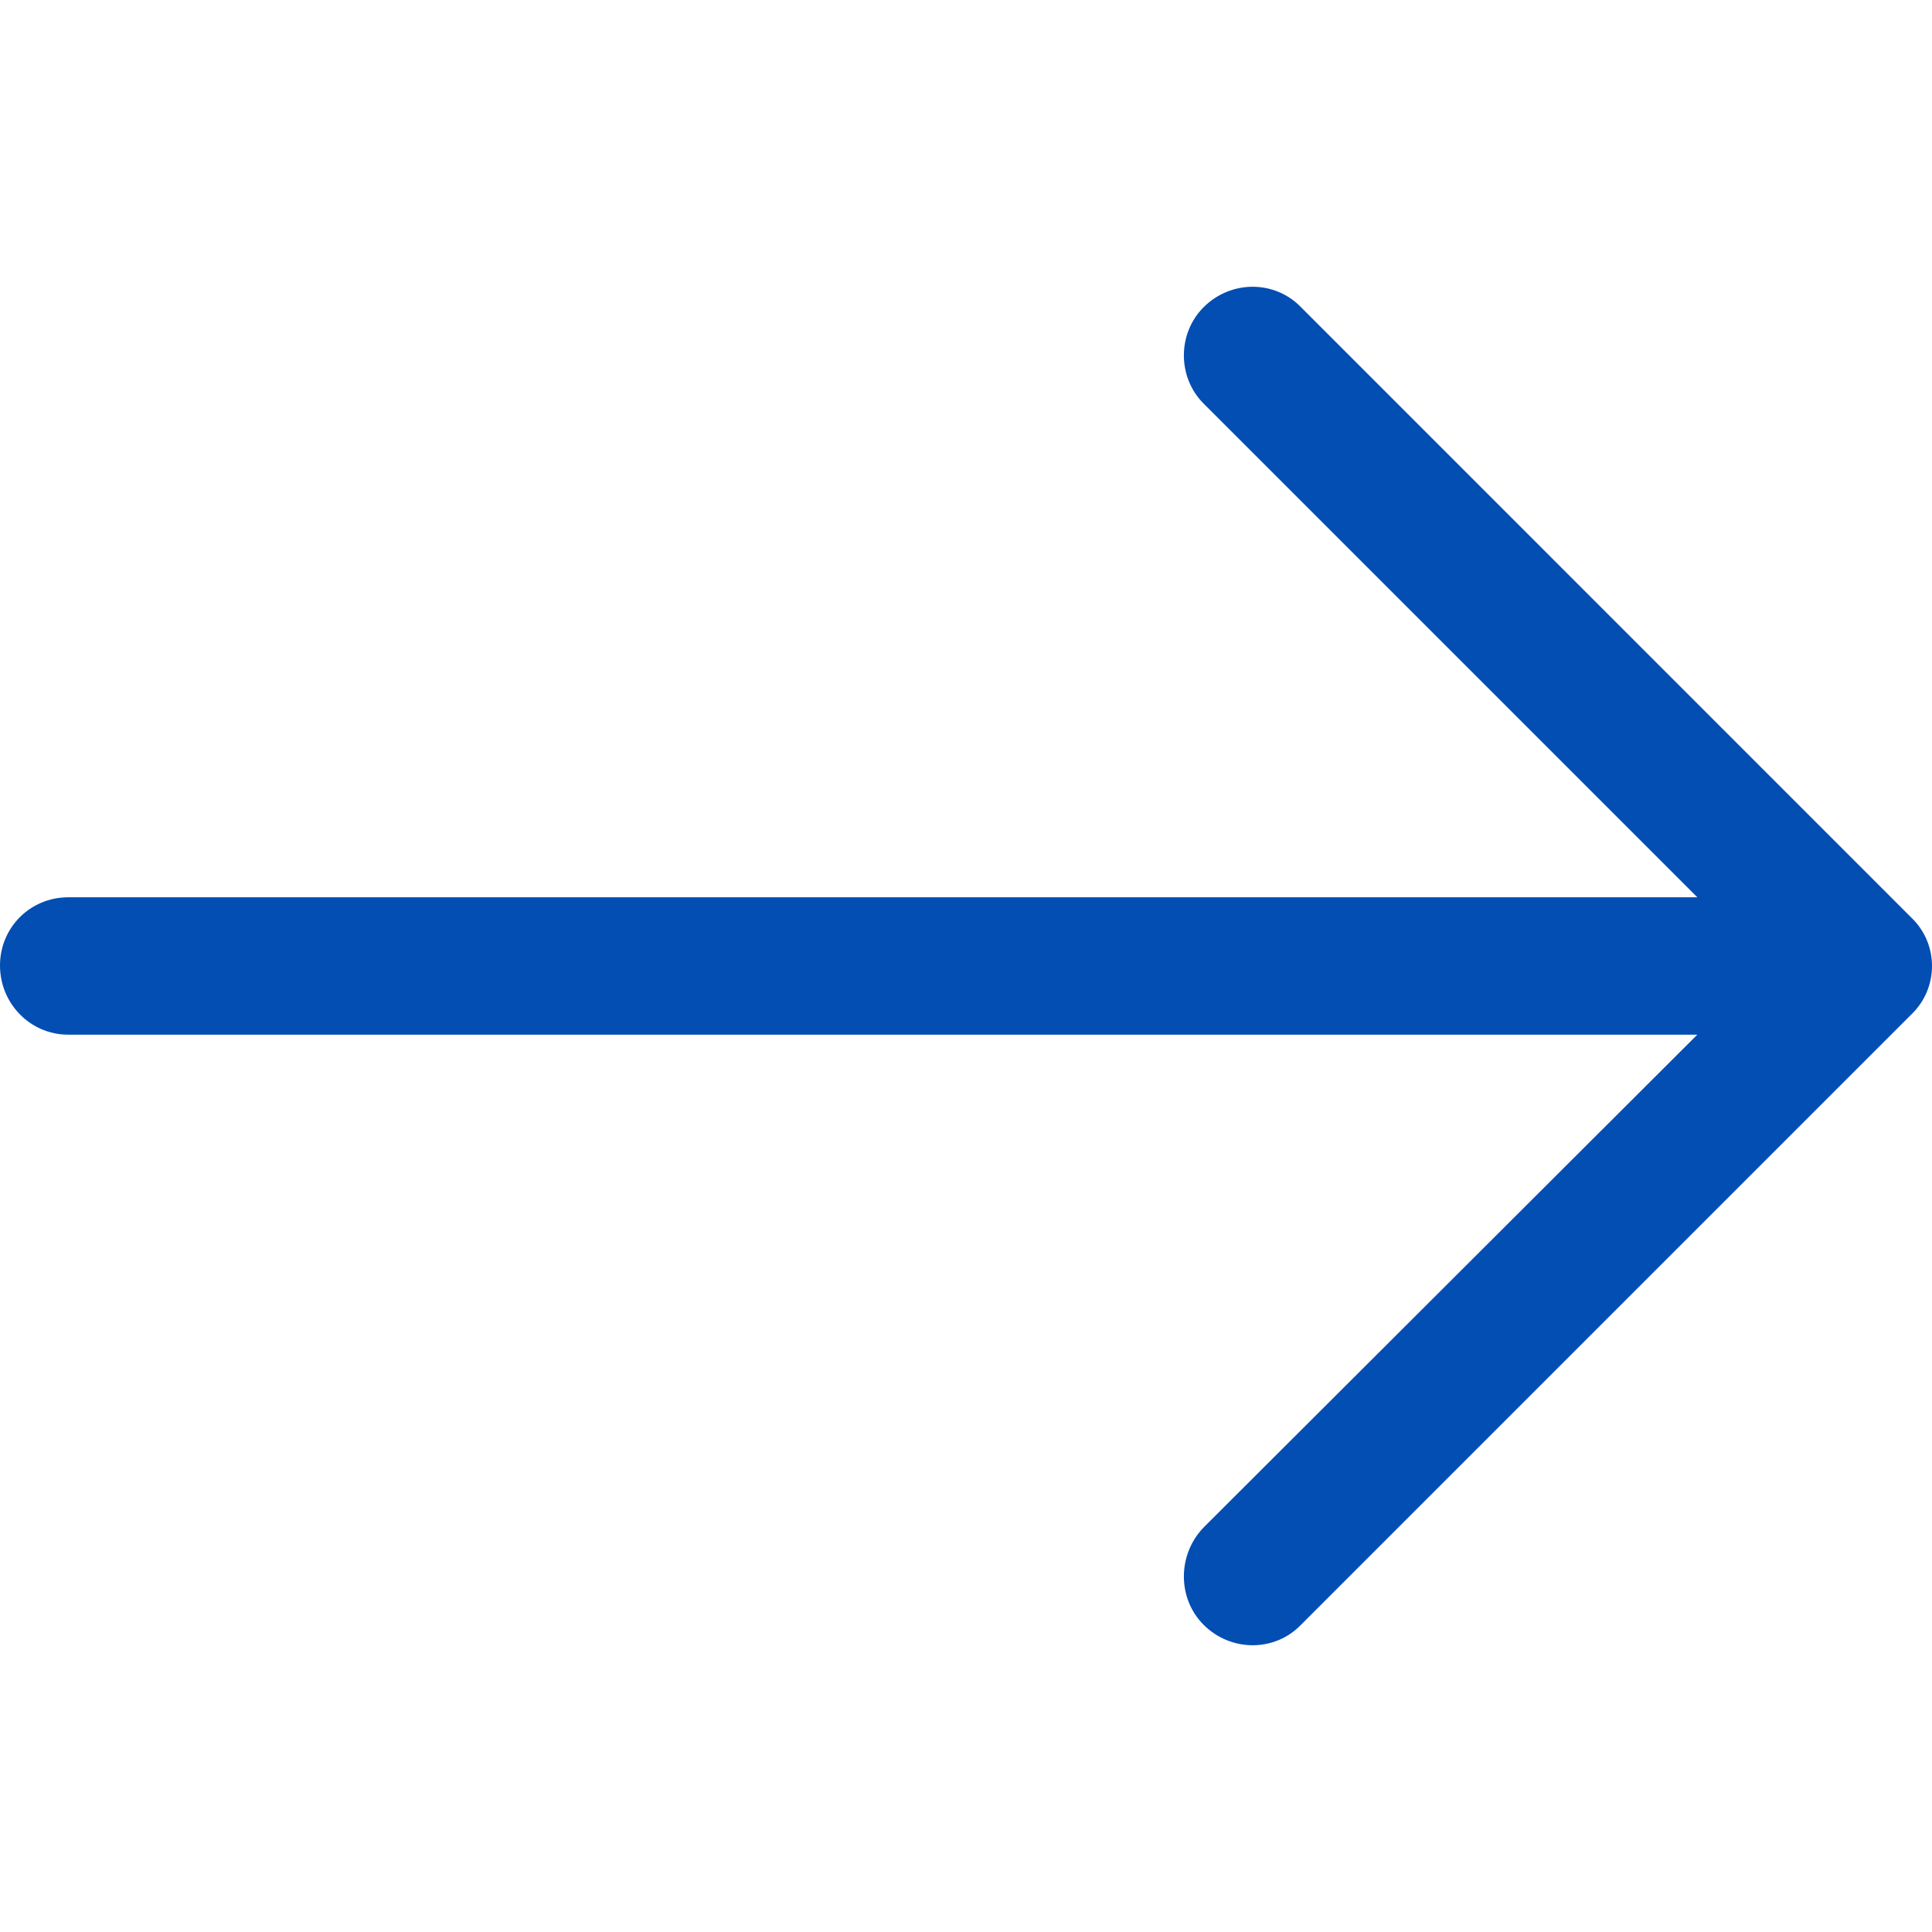
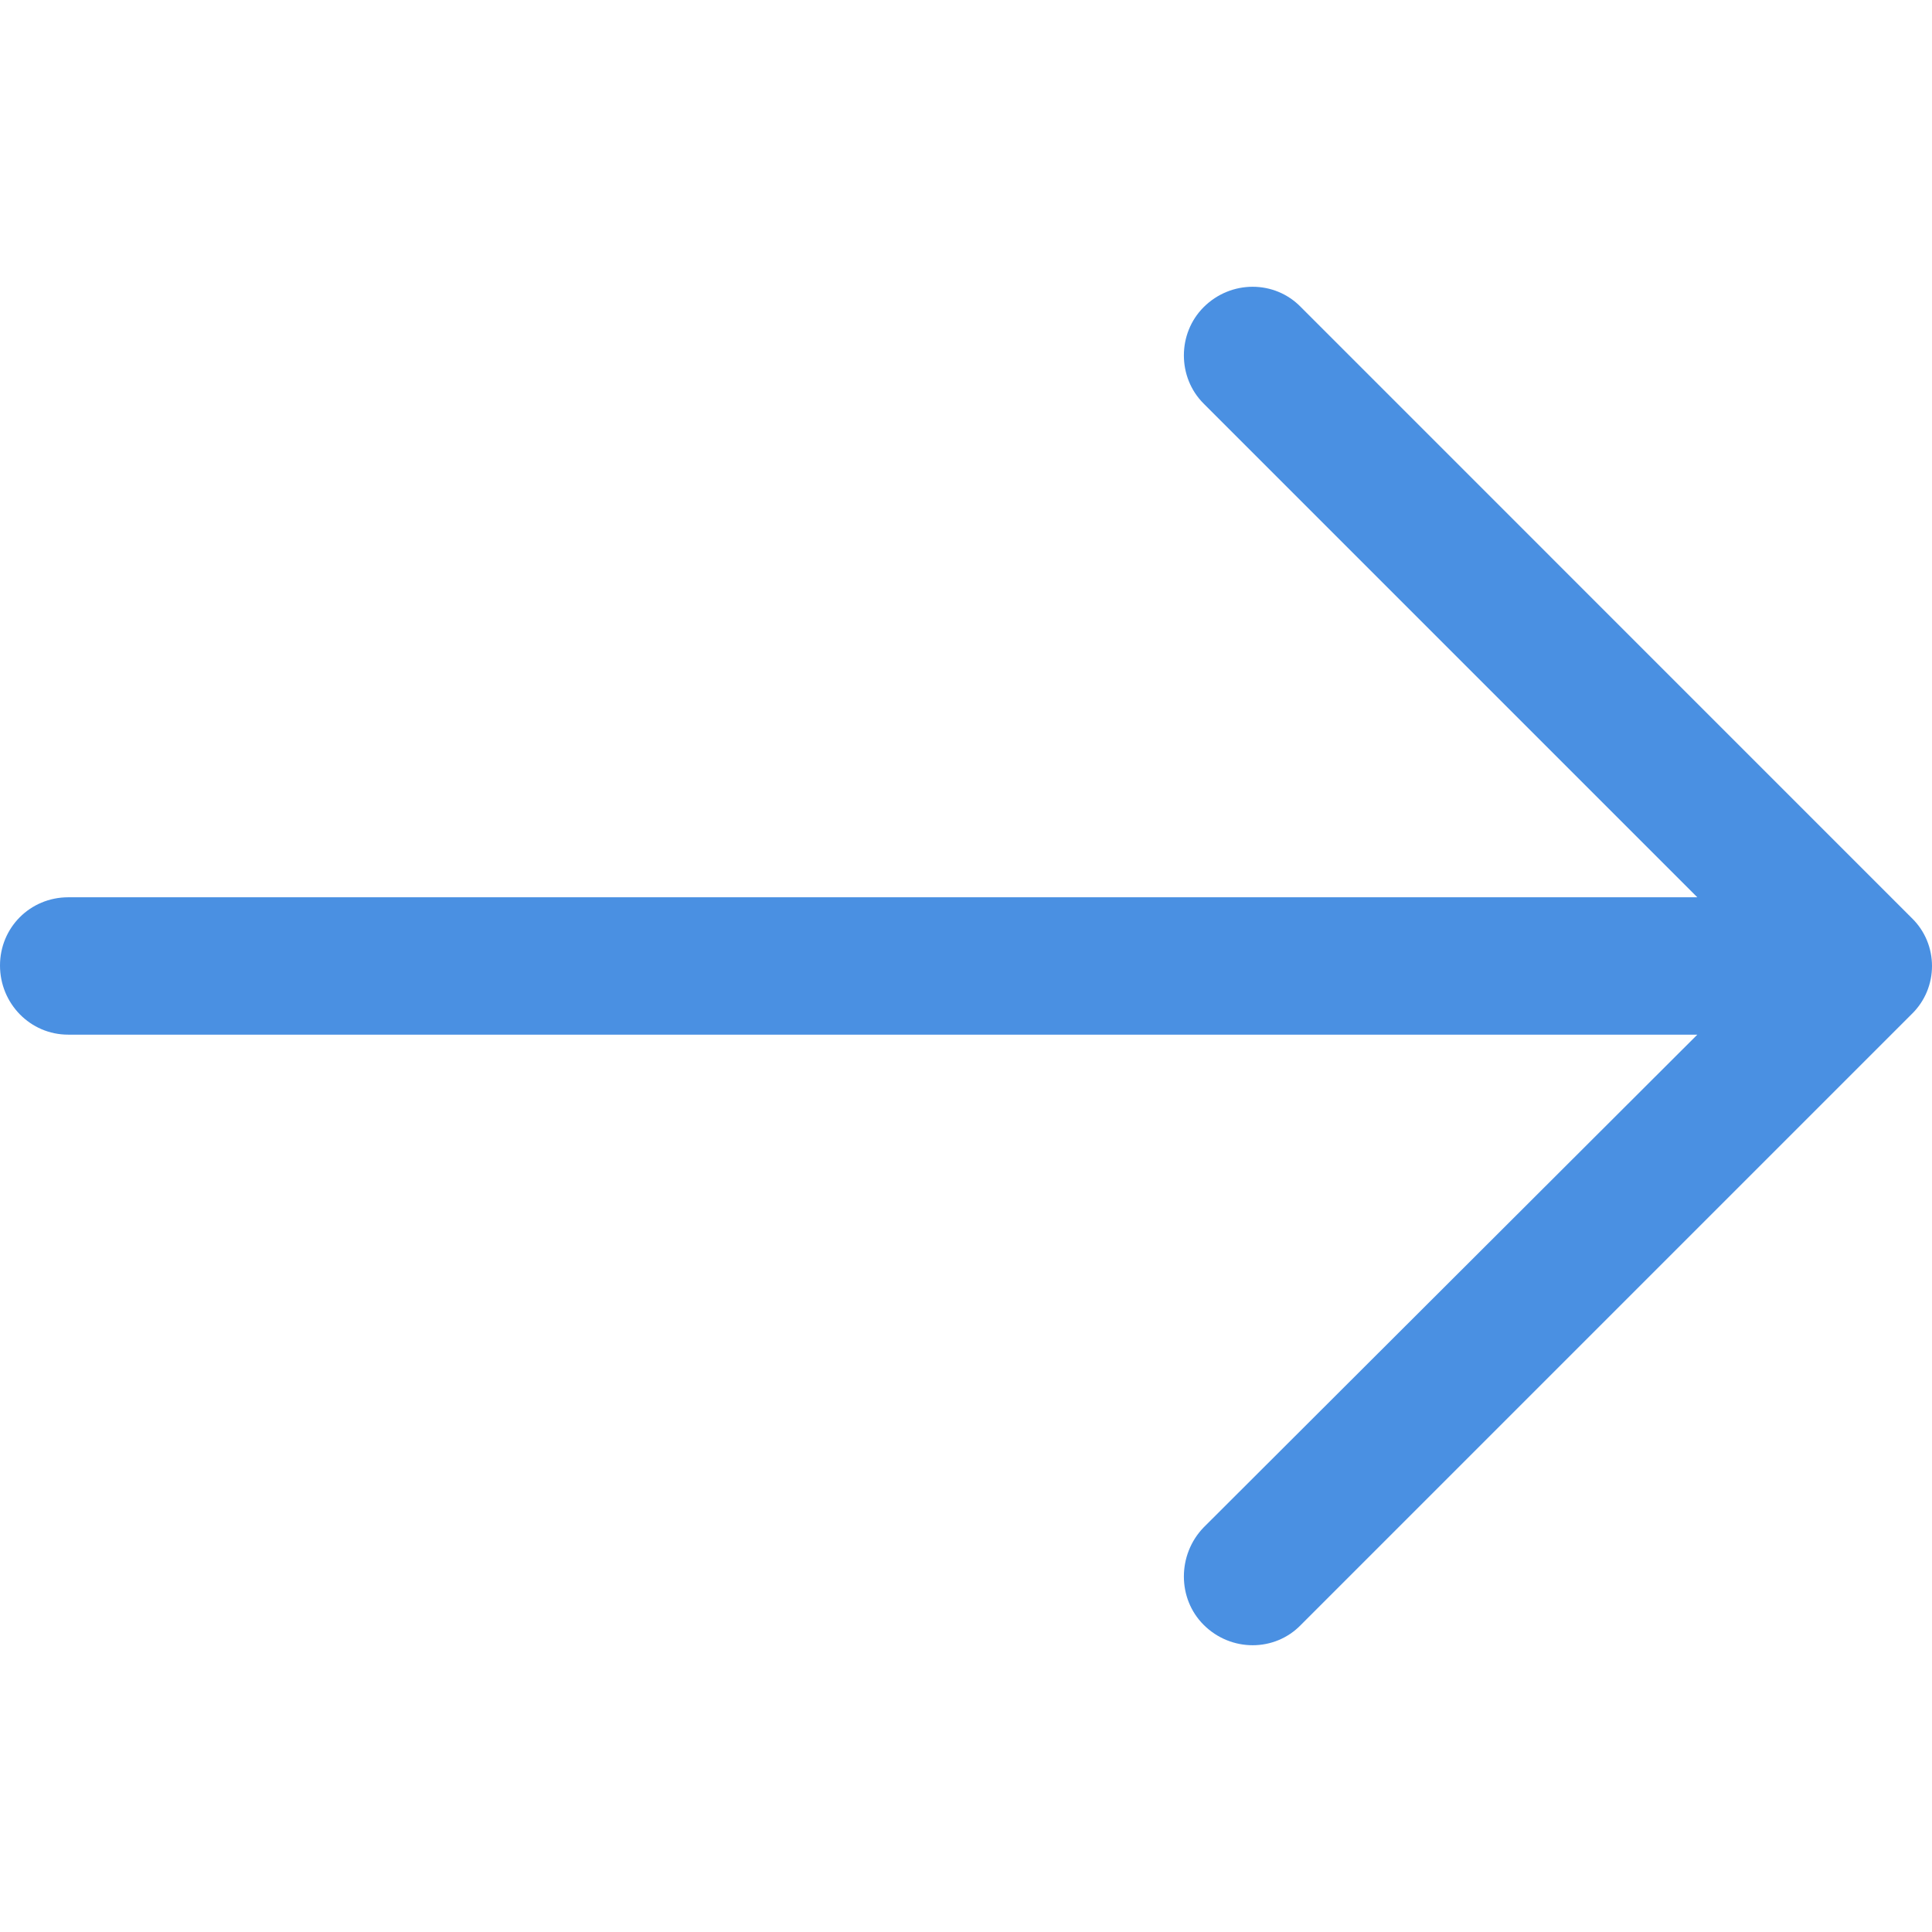
<svg xmlns="http://www.w3.org/2000/svg" version="1.1" id="Capa_1" x="0px" y="0px" viewBox="0 0 31.49 31.49" style="enable-background:new 0 0 31.49 31.49;" xml:space="preserve" width="512px" height="512px">
-   <path d="M21.205,5.007c-0.429-0.444-1.143-0.444-1.587,0c-0.429,0.429-0.429,1.143,0,1.571l8.047,8.047H1.111  C0.492,14.626,0,15.118,0,15.737c0,0.619,0.492,1.127,1.111,1.127h26.554l-8.047,8.032c-0.429,0.444-0.429,1.159,0,1.587  c0.444,0.444,1.159,0.444,1.587,0l9.952-9.952c0.444-0.429,0.444-1.143,0-1.571L21.205,5.007z" fill="#024eb3" />
+   <path d="M21.205,5.007c-0.429-0.444-1.143-0.444-1.587,0c-0.429,0.429-0.429,1.143,0,1.571l8.047,8.047H1.111  C0.492,14.626,0,15.118,0,15.737c0,0.619,0.492,1.127,1.111,1.127h26.554l-8.047,8.032c-0.429,0.444-0.429,1.159,0,1.587  c0.444,0.444,1.159,0.444,1.587,0l9.952-9.952c0.444-0.429,0.444-1.143,0-1.571L21.205,5.007z" fill="#4a90e2" />
  <g>
</g>
  <g>
</g>
  <g>
</g>
  <g>
</g>
  <g>
</g>
  <g>
</g>
  <g>
</g>
  <g>
</g>
  <g>
</g>
  <g>
</g>
  <g>
</g>
  <g>
</g>
  <g>
</g>
  <g>
</g>
  <g>
</g>
</svg>
